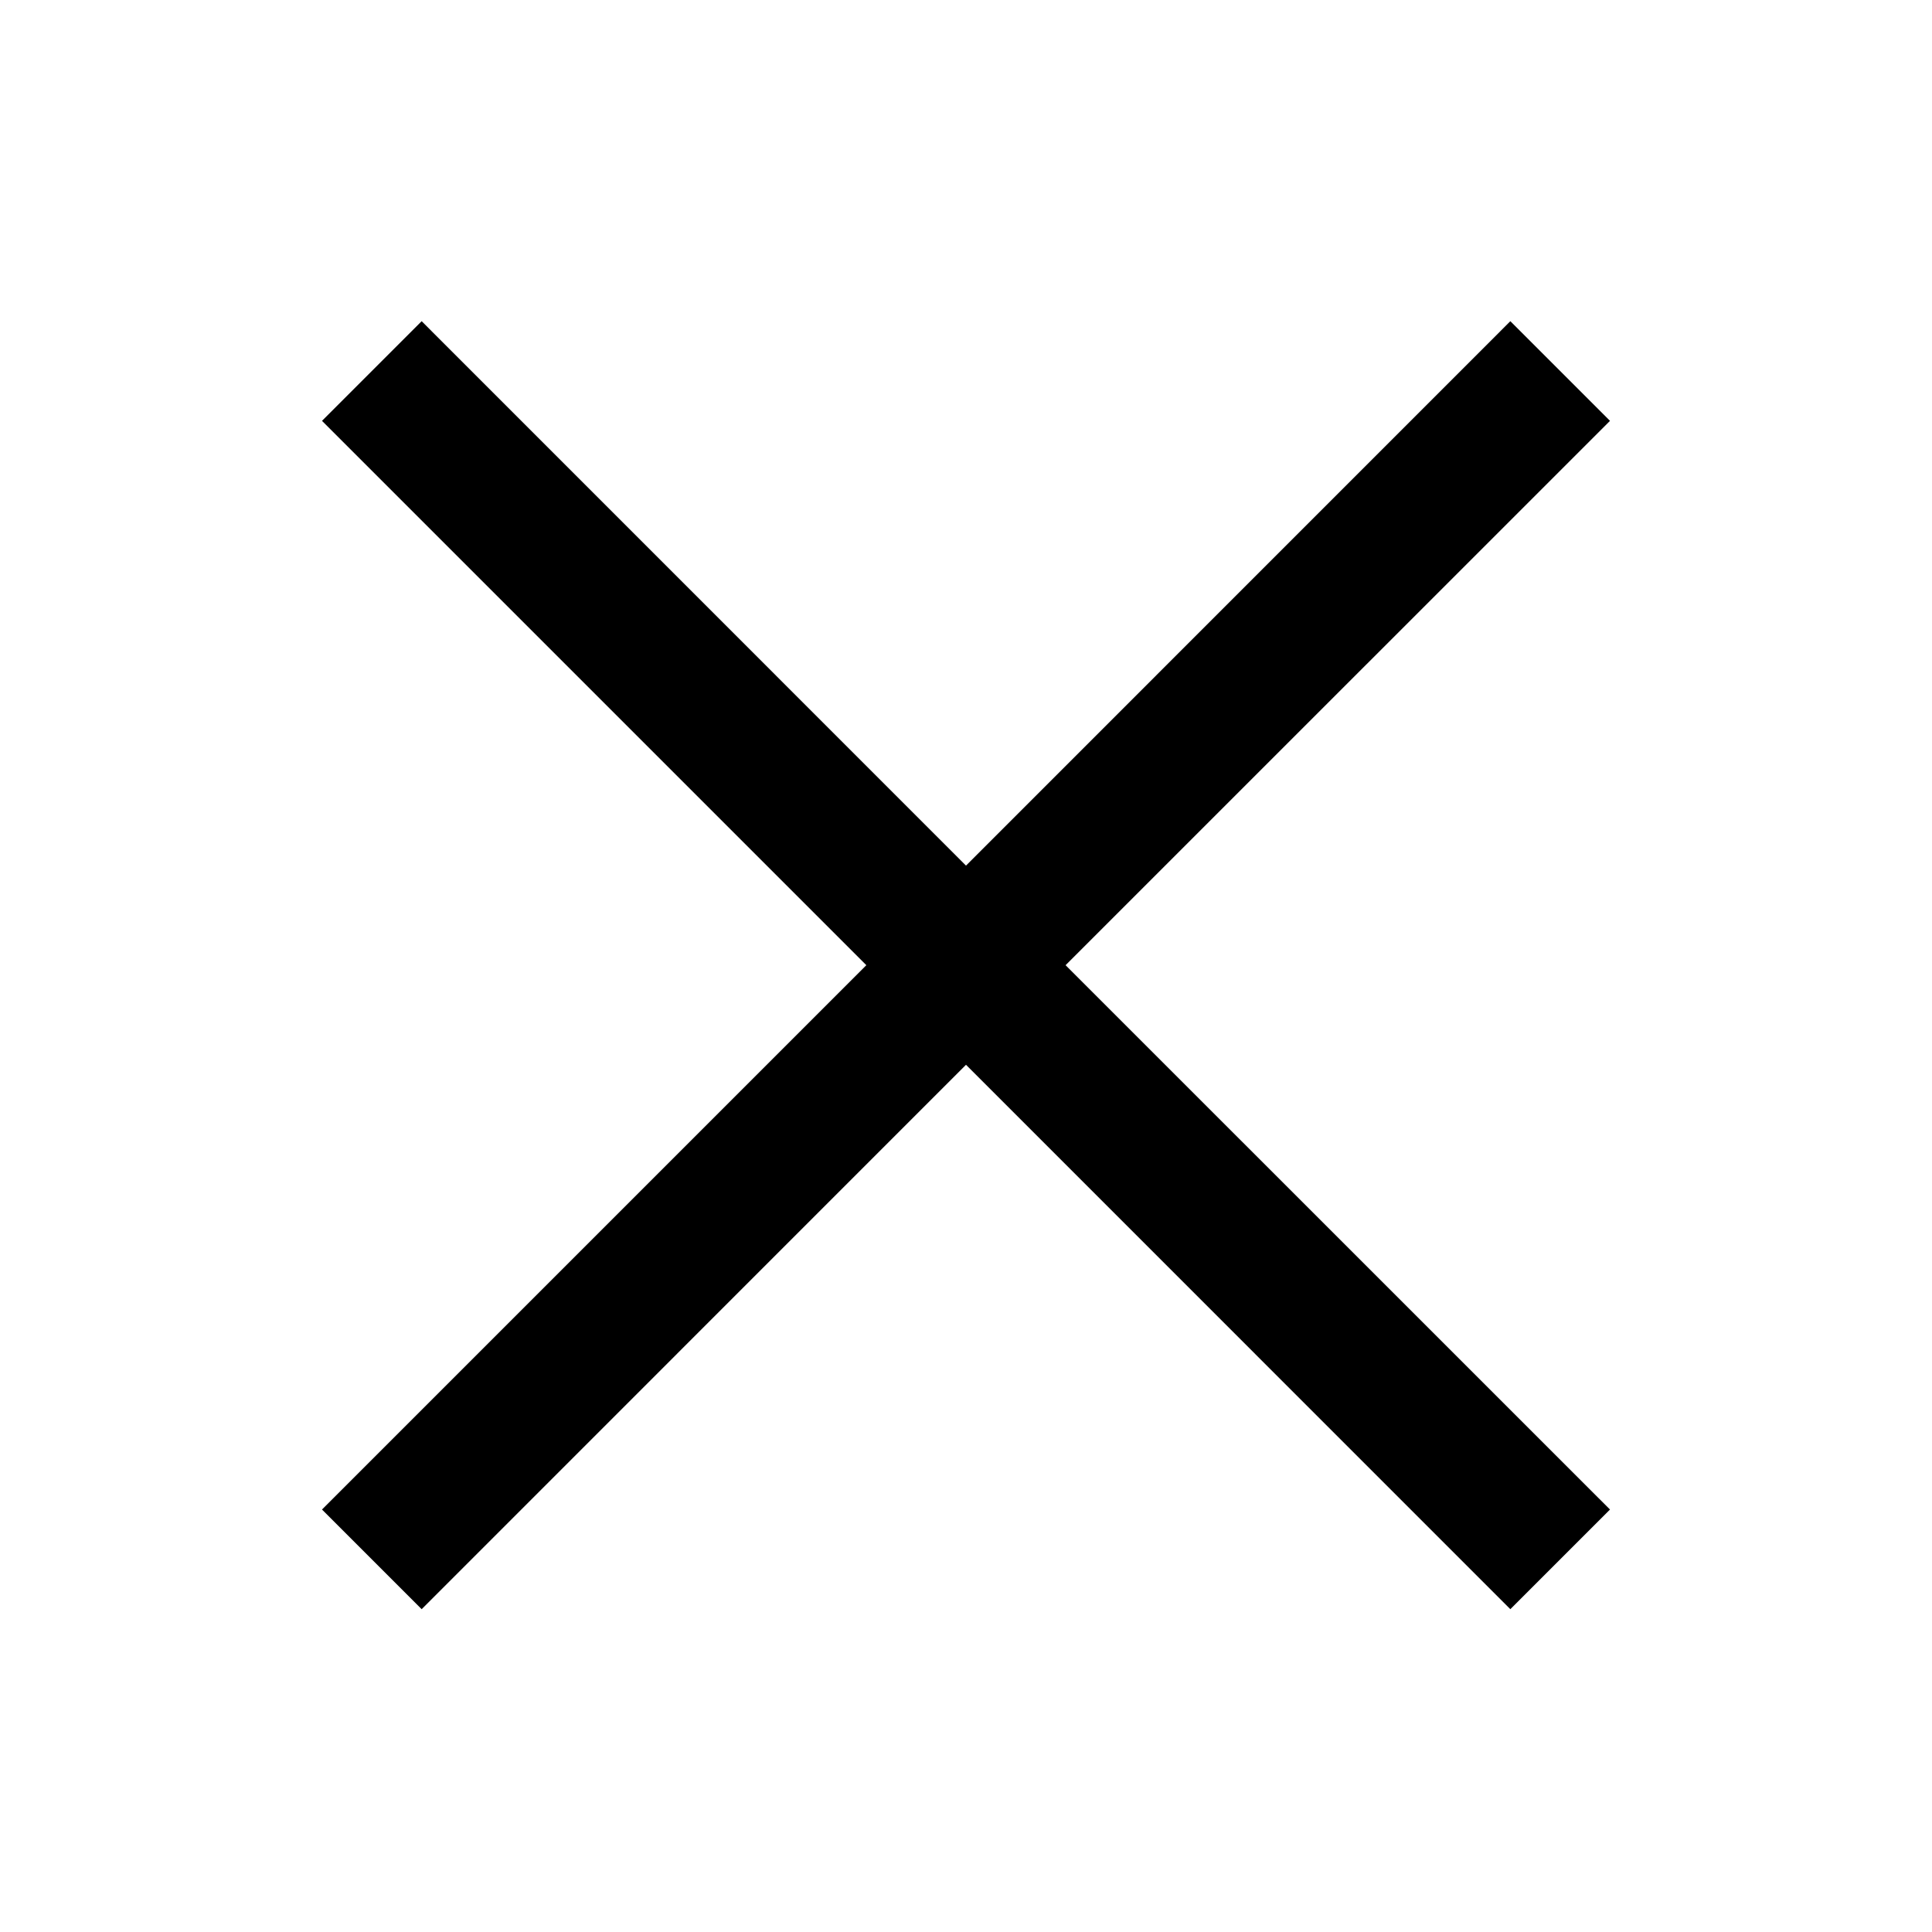
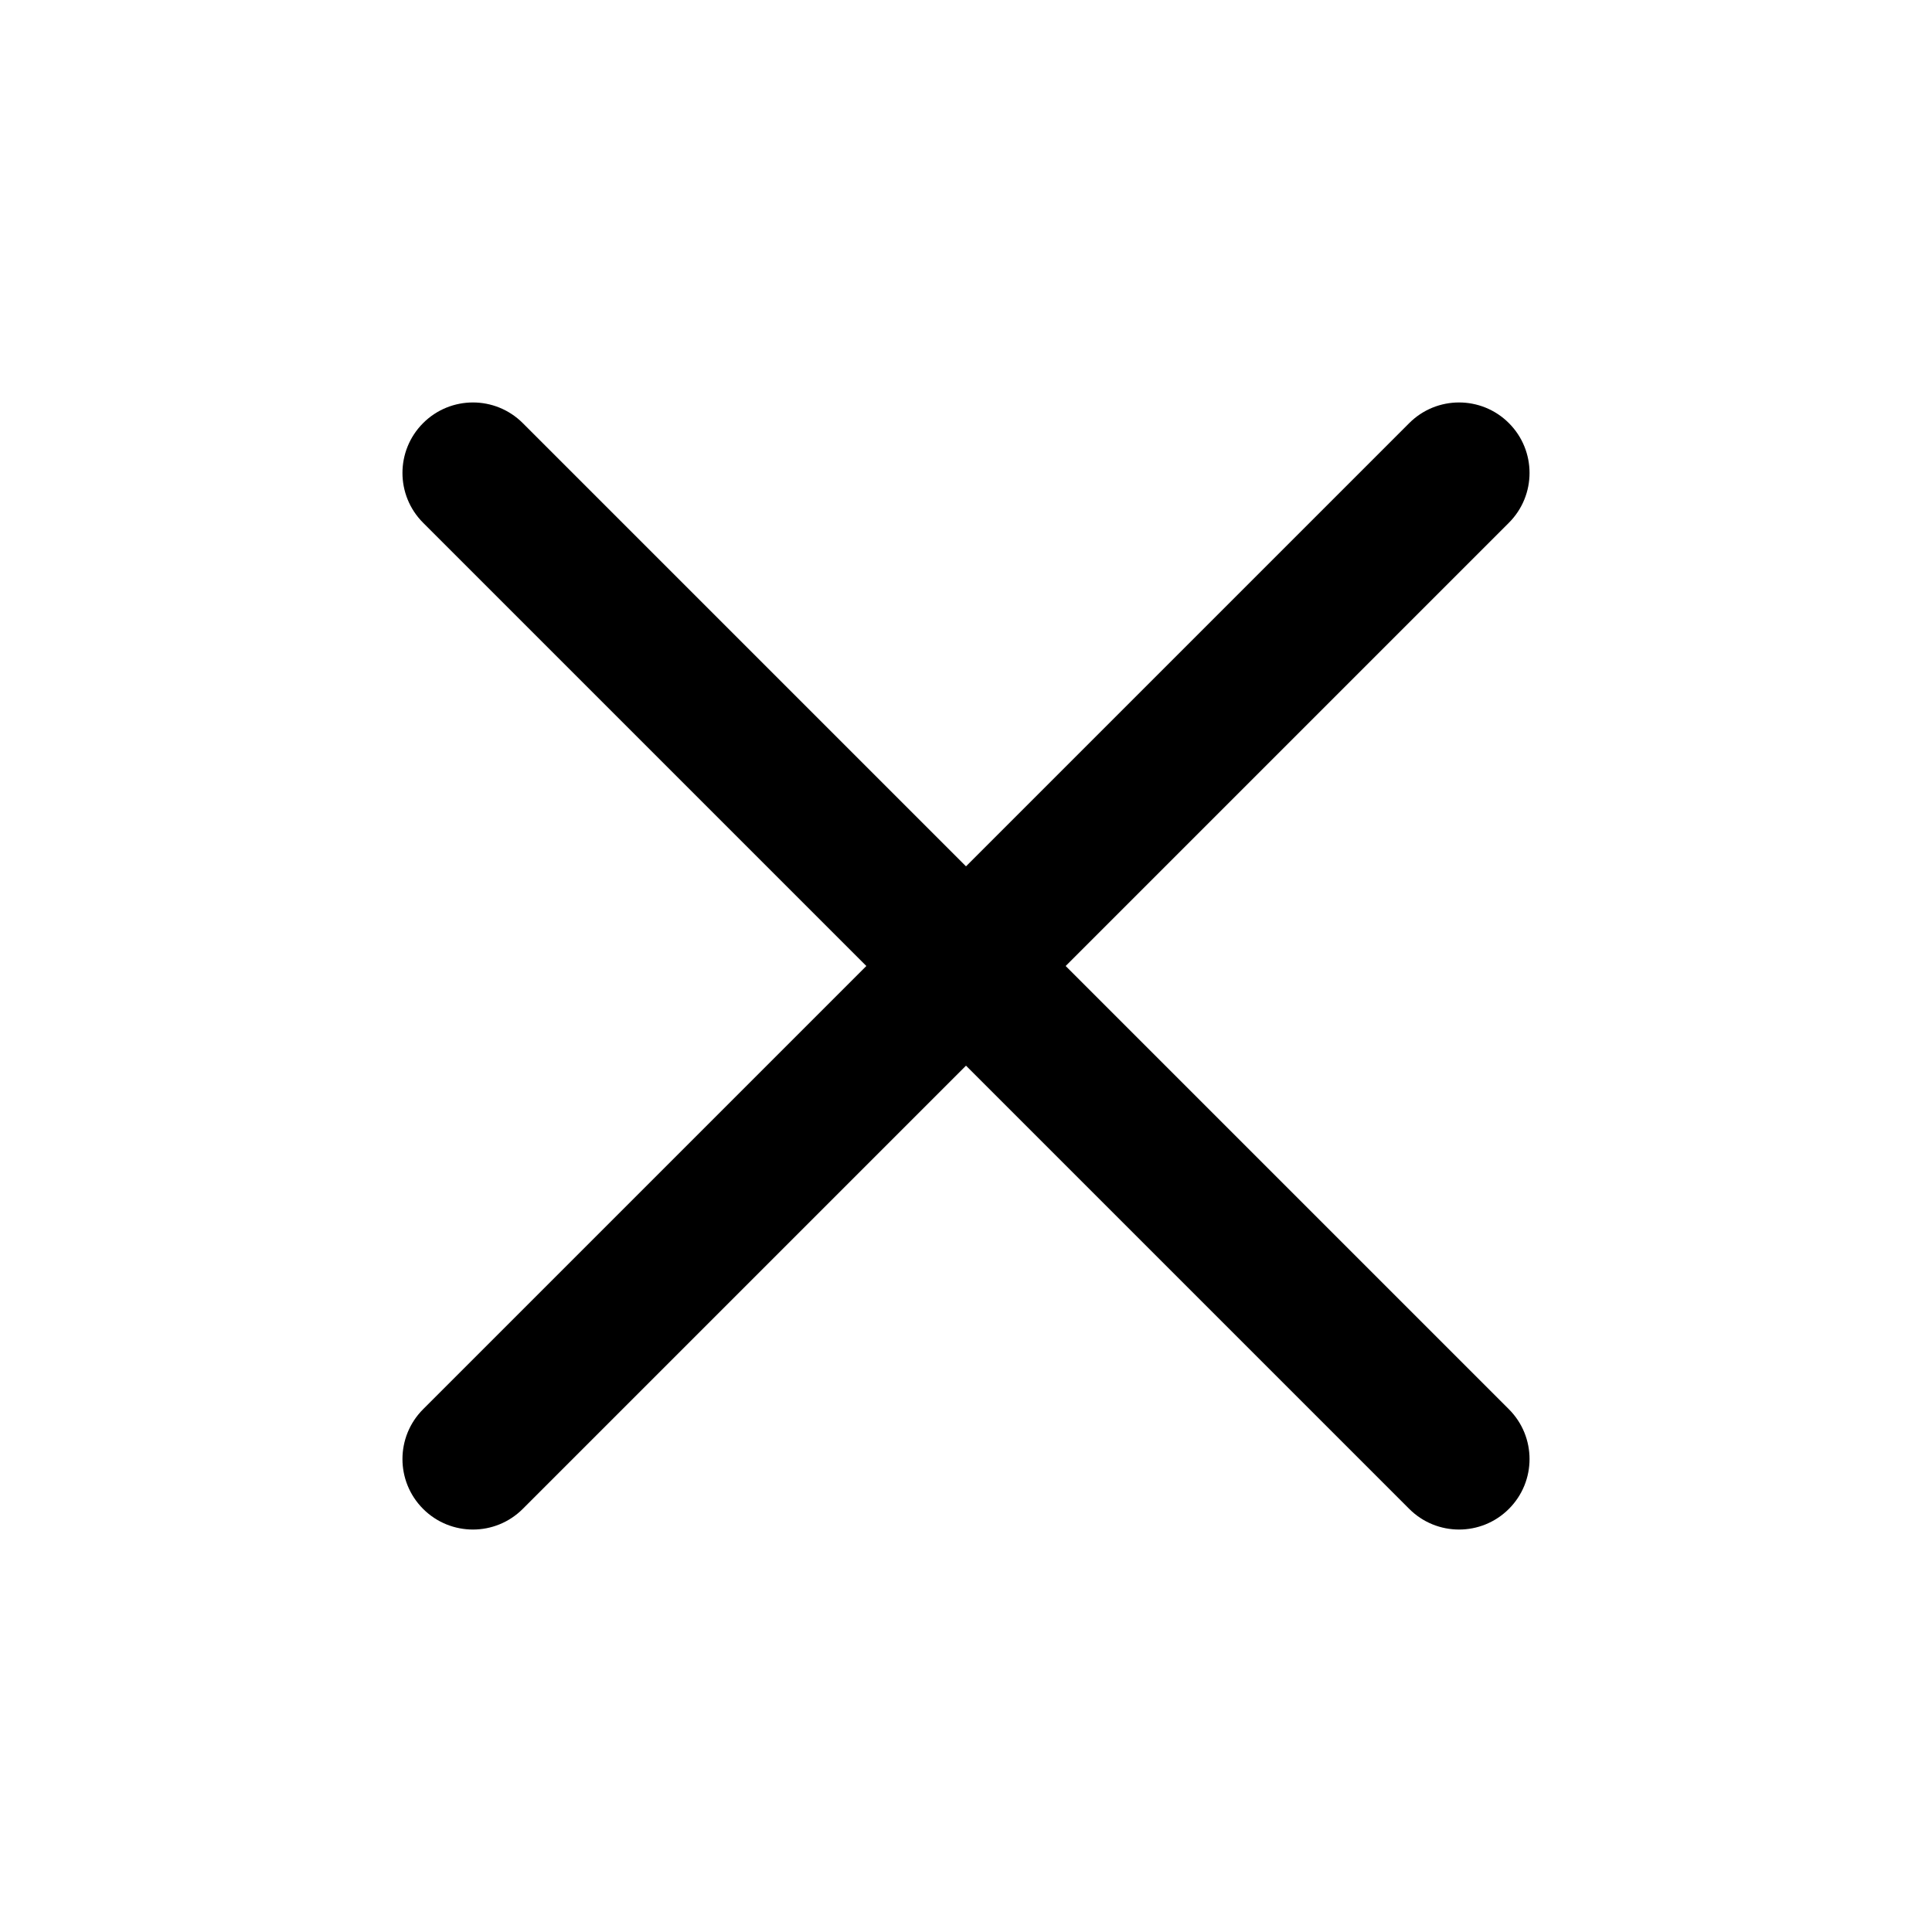
- <svg xmlns="http://www.w3.org/2000/svg" width="24" height="24" fill="none">
-   <path fill="#000" d="M12 10.753 5.238 3.99 4 5.228l6.762 6.762L4 18.752l1.238 1.238L12 13.227l6.762 6.763L20 18.752l-6.763-6.762L20 5.228 18.762 3.99z" />
+ <svg xmlns="http://www.w3.org/2000/svg" width="24" height="24" viewBox="0 0 24 24" fill="none">
+   <path d="M17.506 5.256C17.848 4.914 18.402 4.914 18.744 5.256C19.086 5.598 19.086 6.152 18.744 6.494L13.238 12L18.744 17.506C19.086 17.848 19.086 18.402 18.744 18.744C18.402 19.086 17.848 19.086 17.506 18.744L12 13.238L6.494 18.744C6.152 19.086 5.598 19.086 5.256 18.744C4.914 18.402 4.914 17.848 5.256 17.506L10.762 12L5.256 6.494C4.914 6.152 4.914 5.598 5.256 5.256C5.598 4.914 6.152 4.914 6.494 5.256L12 10.762L17.506 5.256Z" fill="black" />
</svg>
